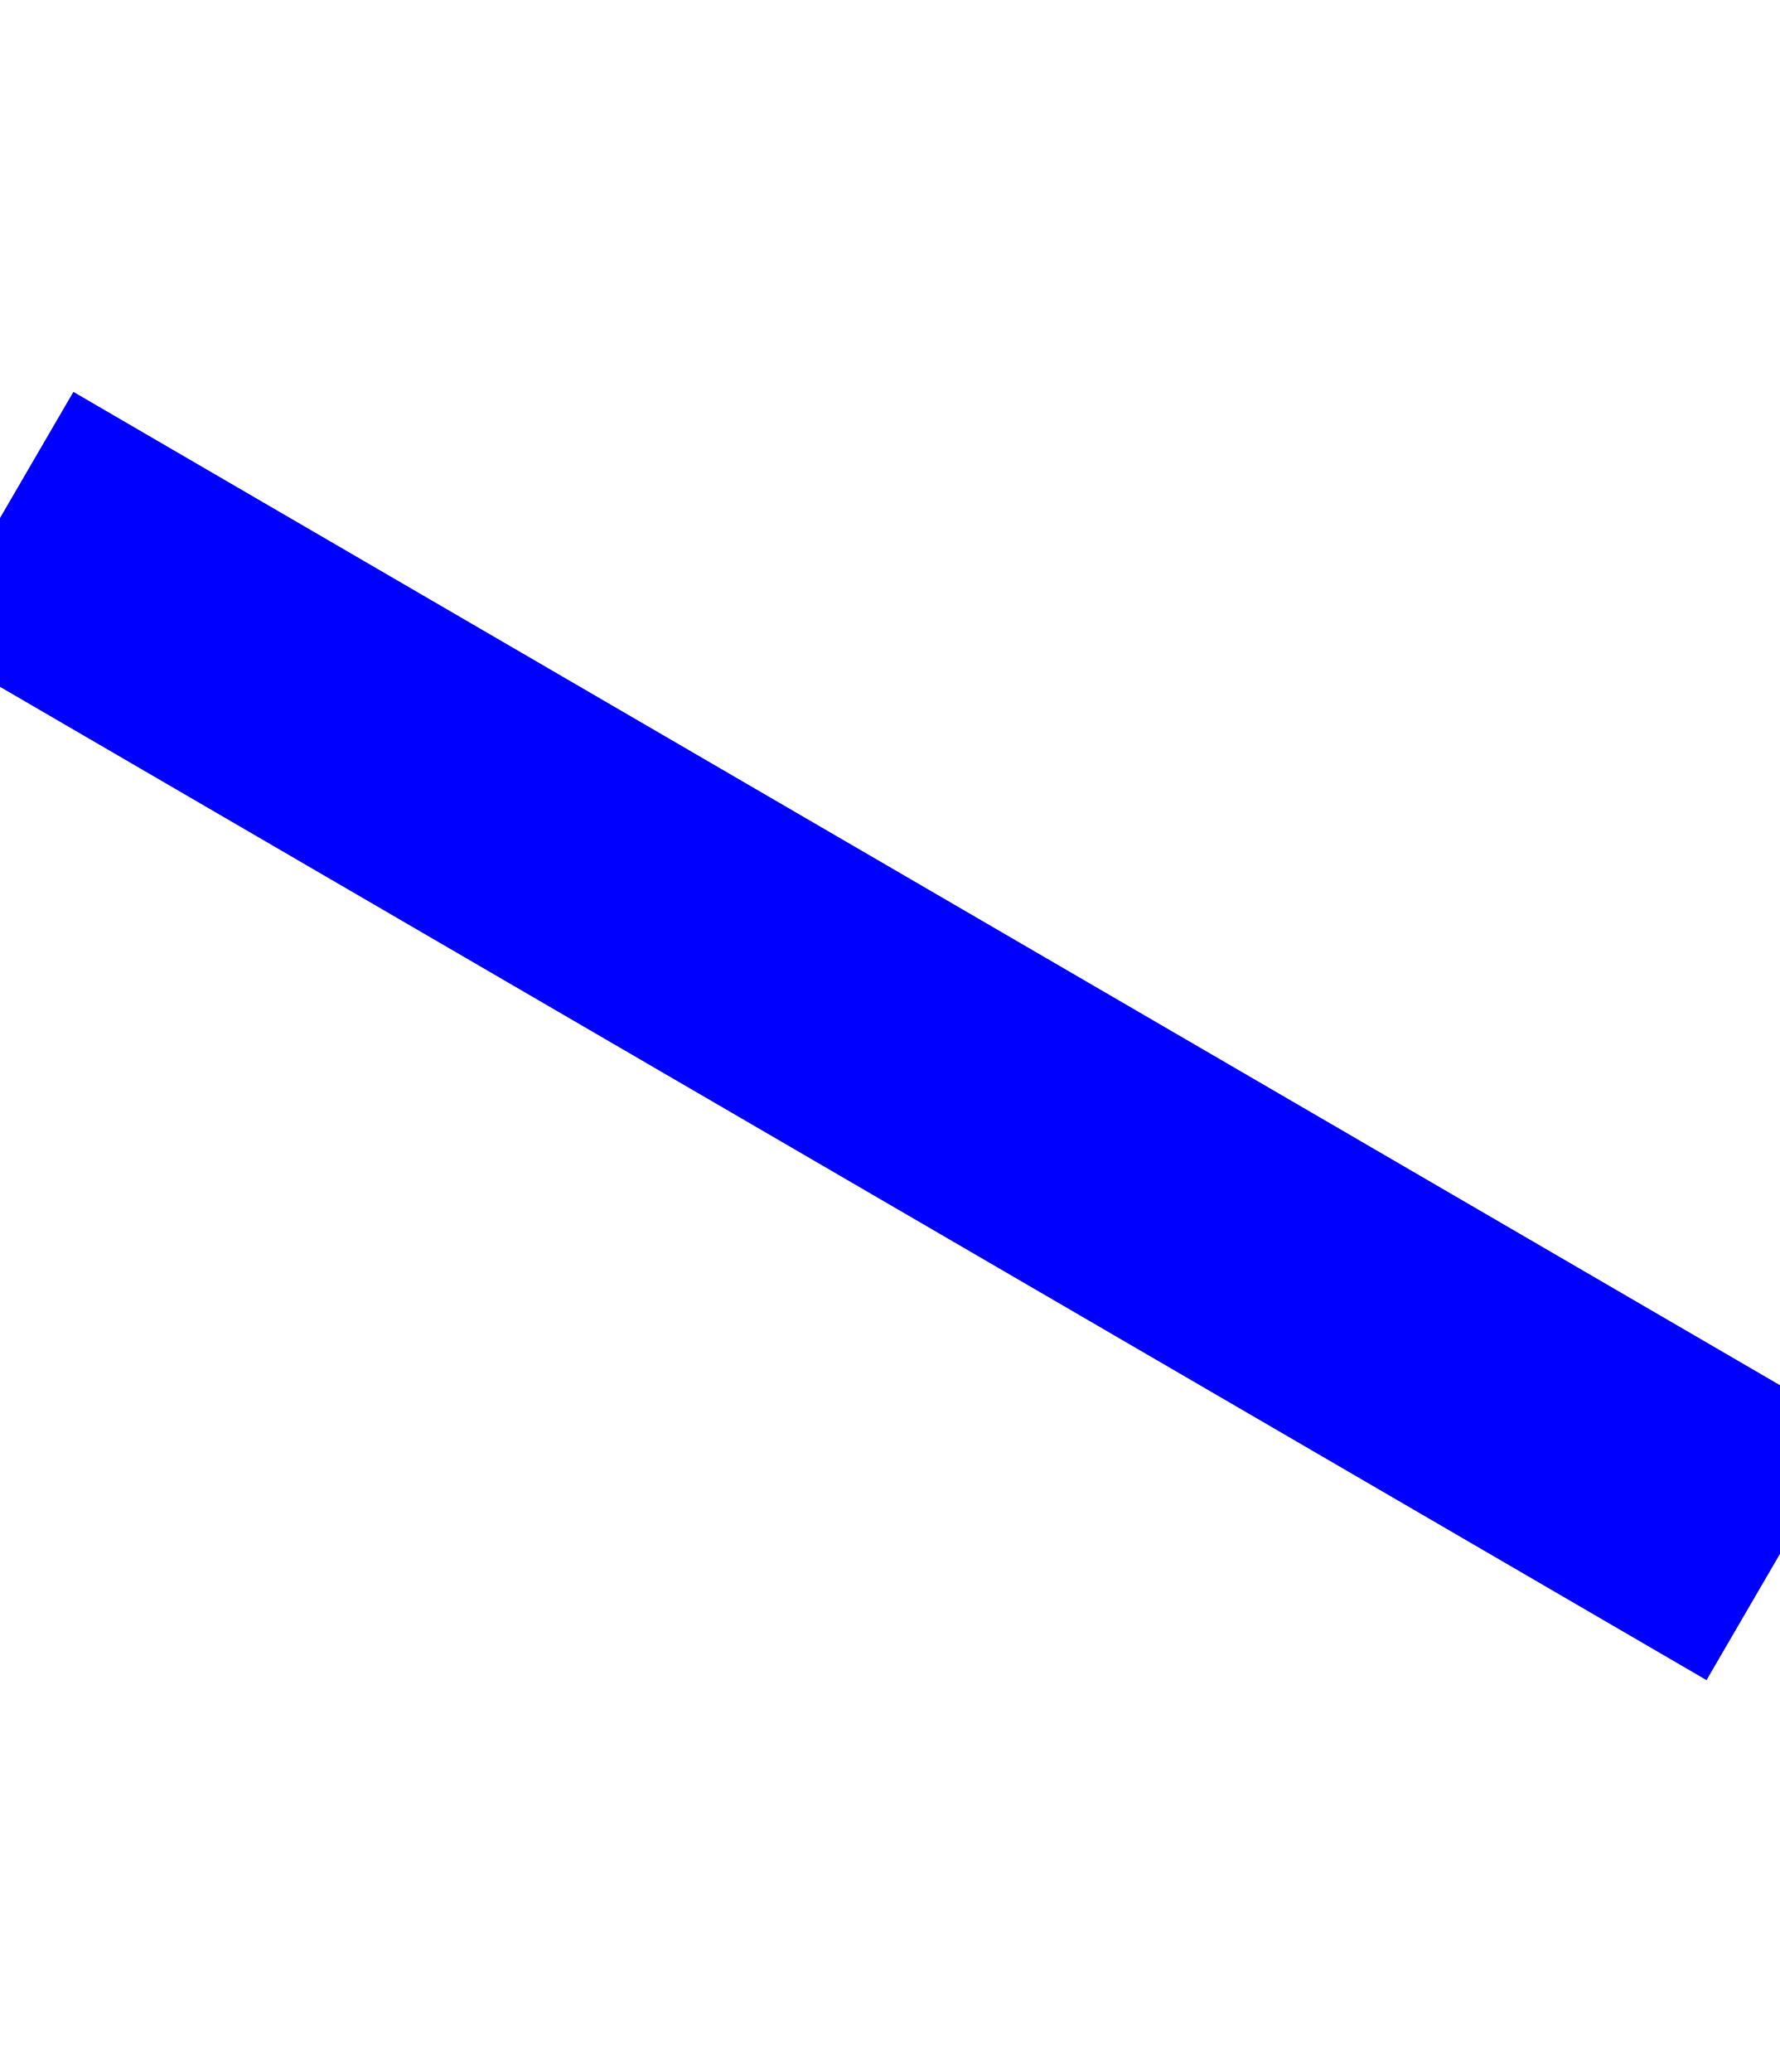
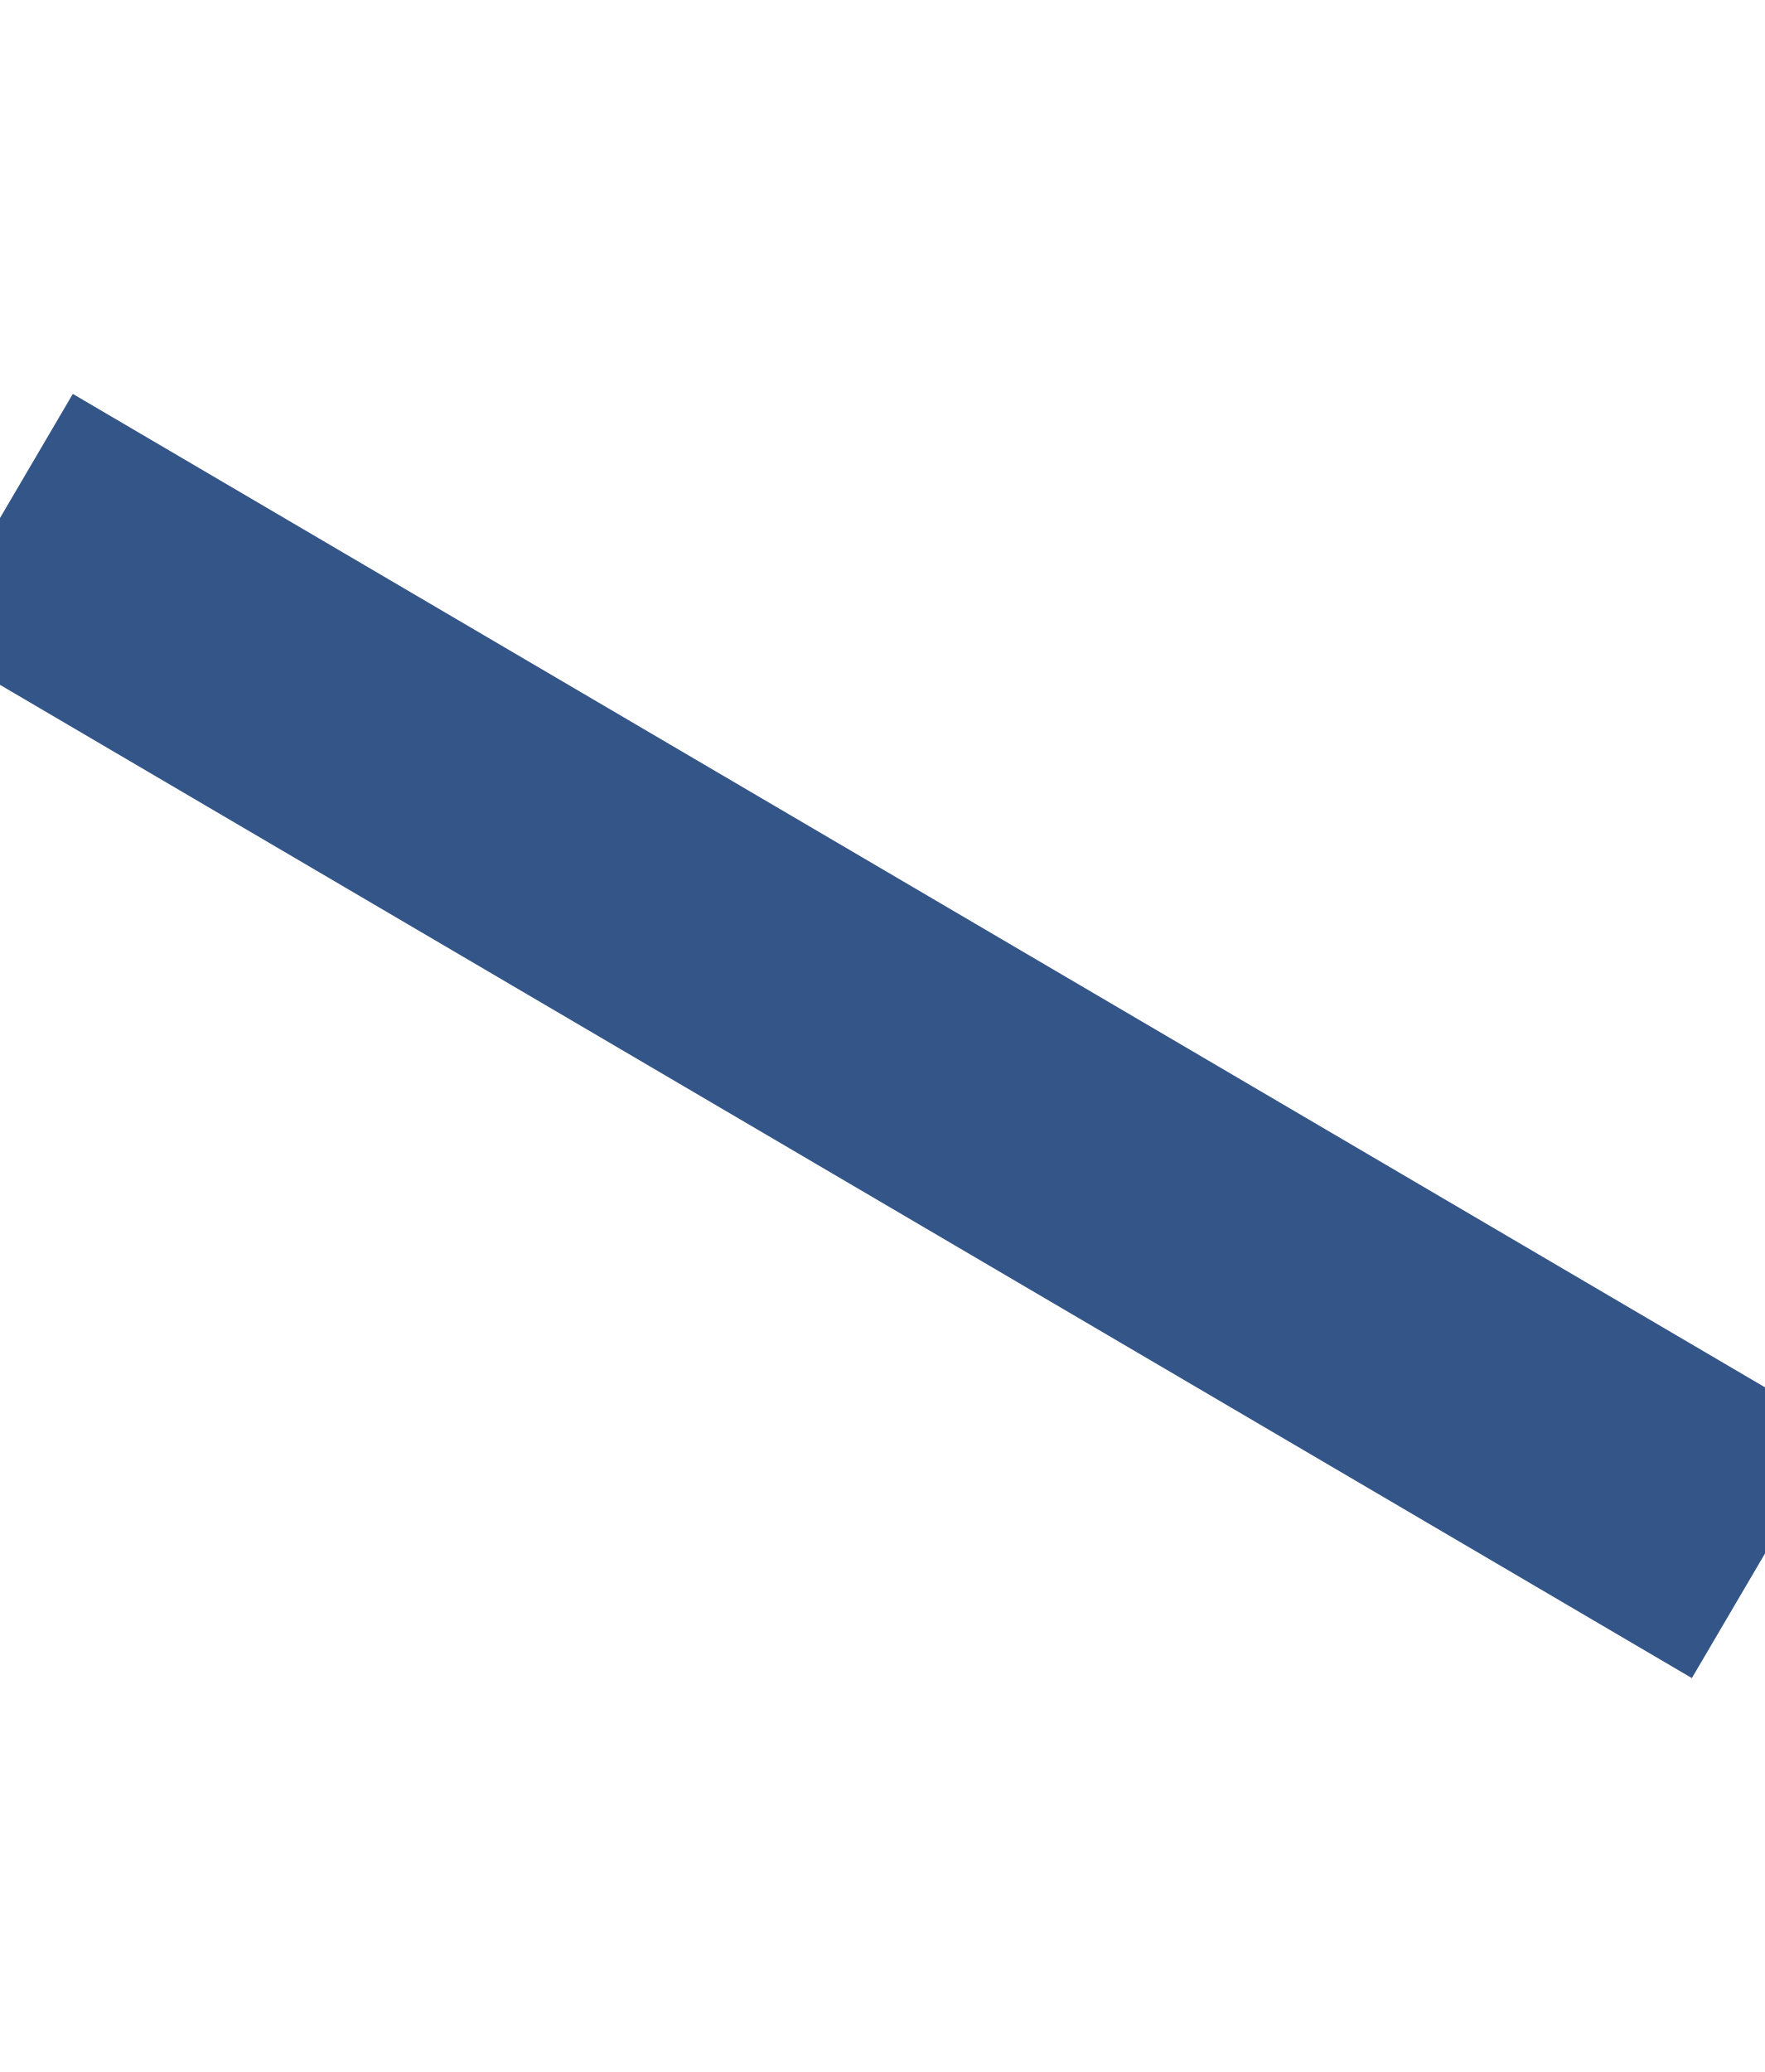
- <svg xmlns="http://www.w3.org/2000/svg" width="61" height="71" viewBox="0 0 61 71" fill="none">
-   <line x1="0" y1="17.75" x2="61" y2="53.25" fill="none" stroke="#00f" stroke-width="10" stroke-linejoin="round" />
+ <svg xmlns="http://www.w3.org/2000/svg" width="92" height="108" viewBox="0 0 92 108" fill="none">
+   <line x1="0" y1="27" x2="92" y2="81" fill="none" stroke="#358" stroke-width="15" stroke-linejoin="round" />
</svg>
